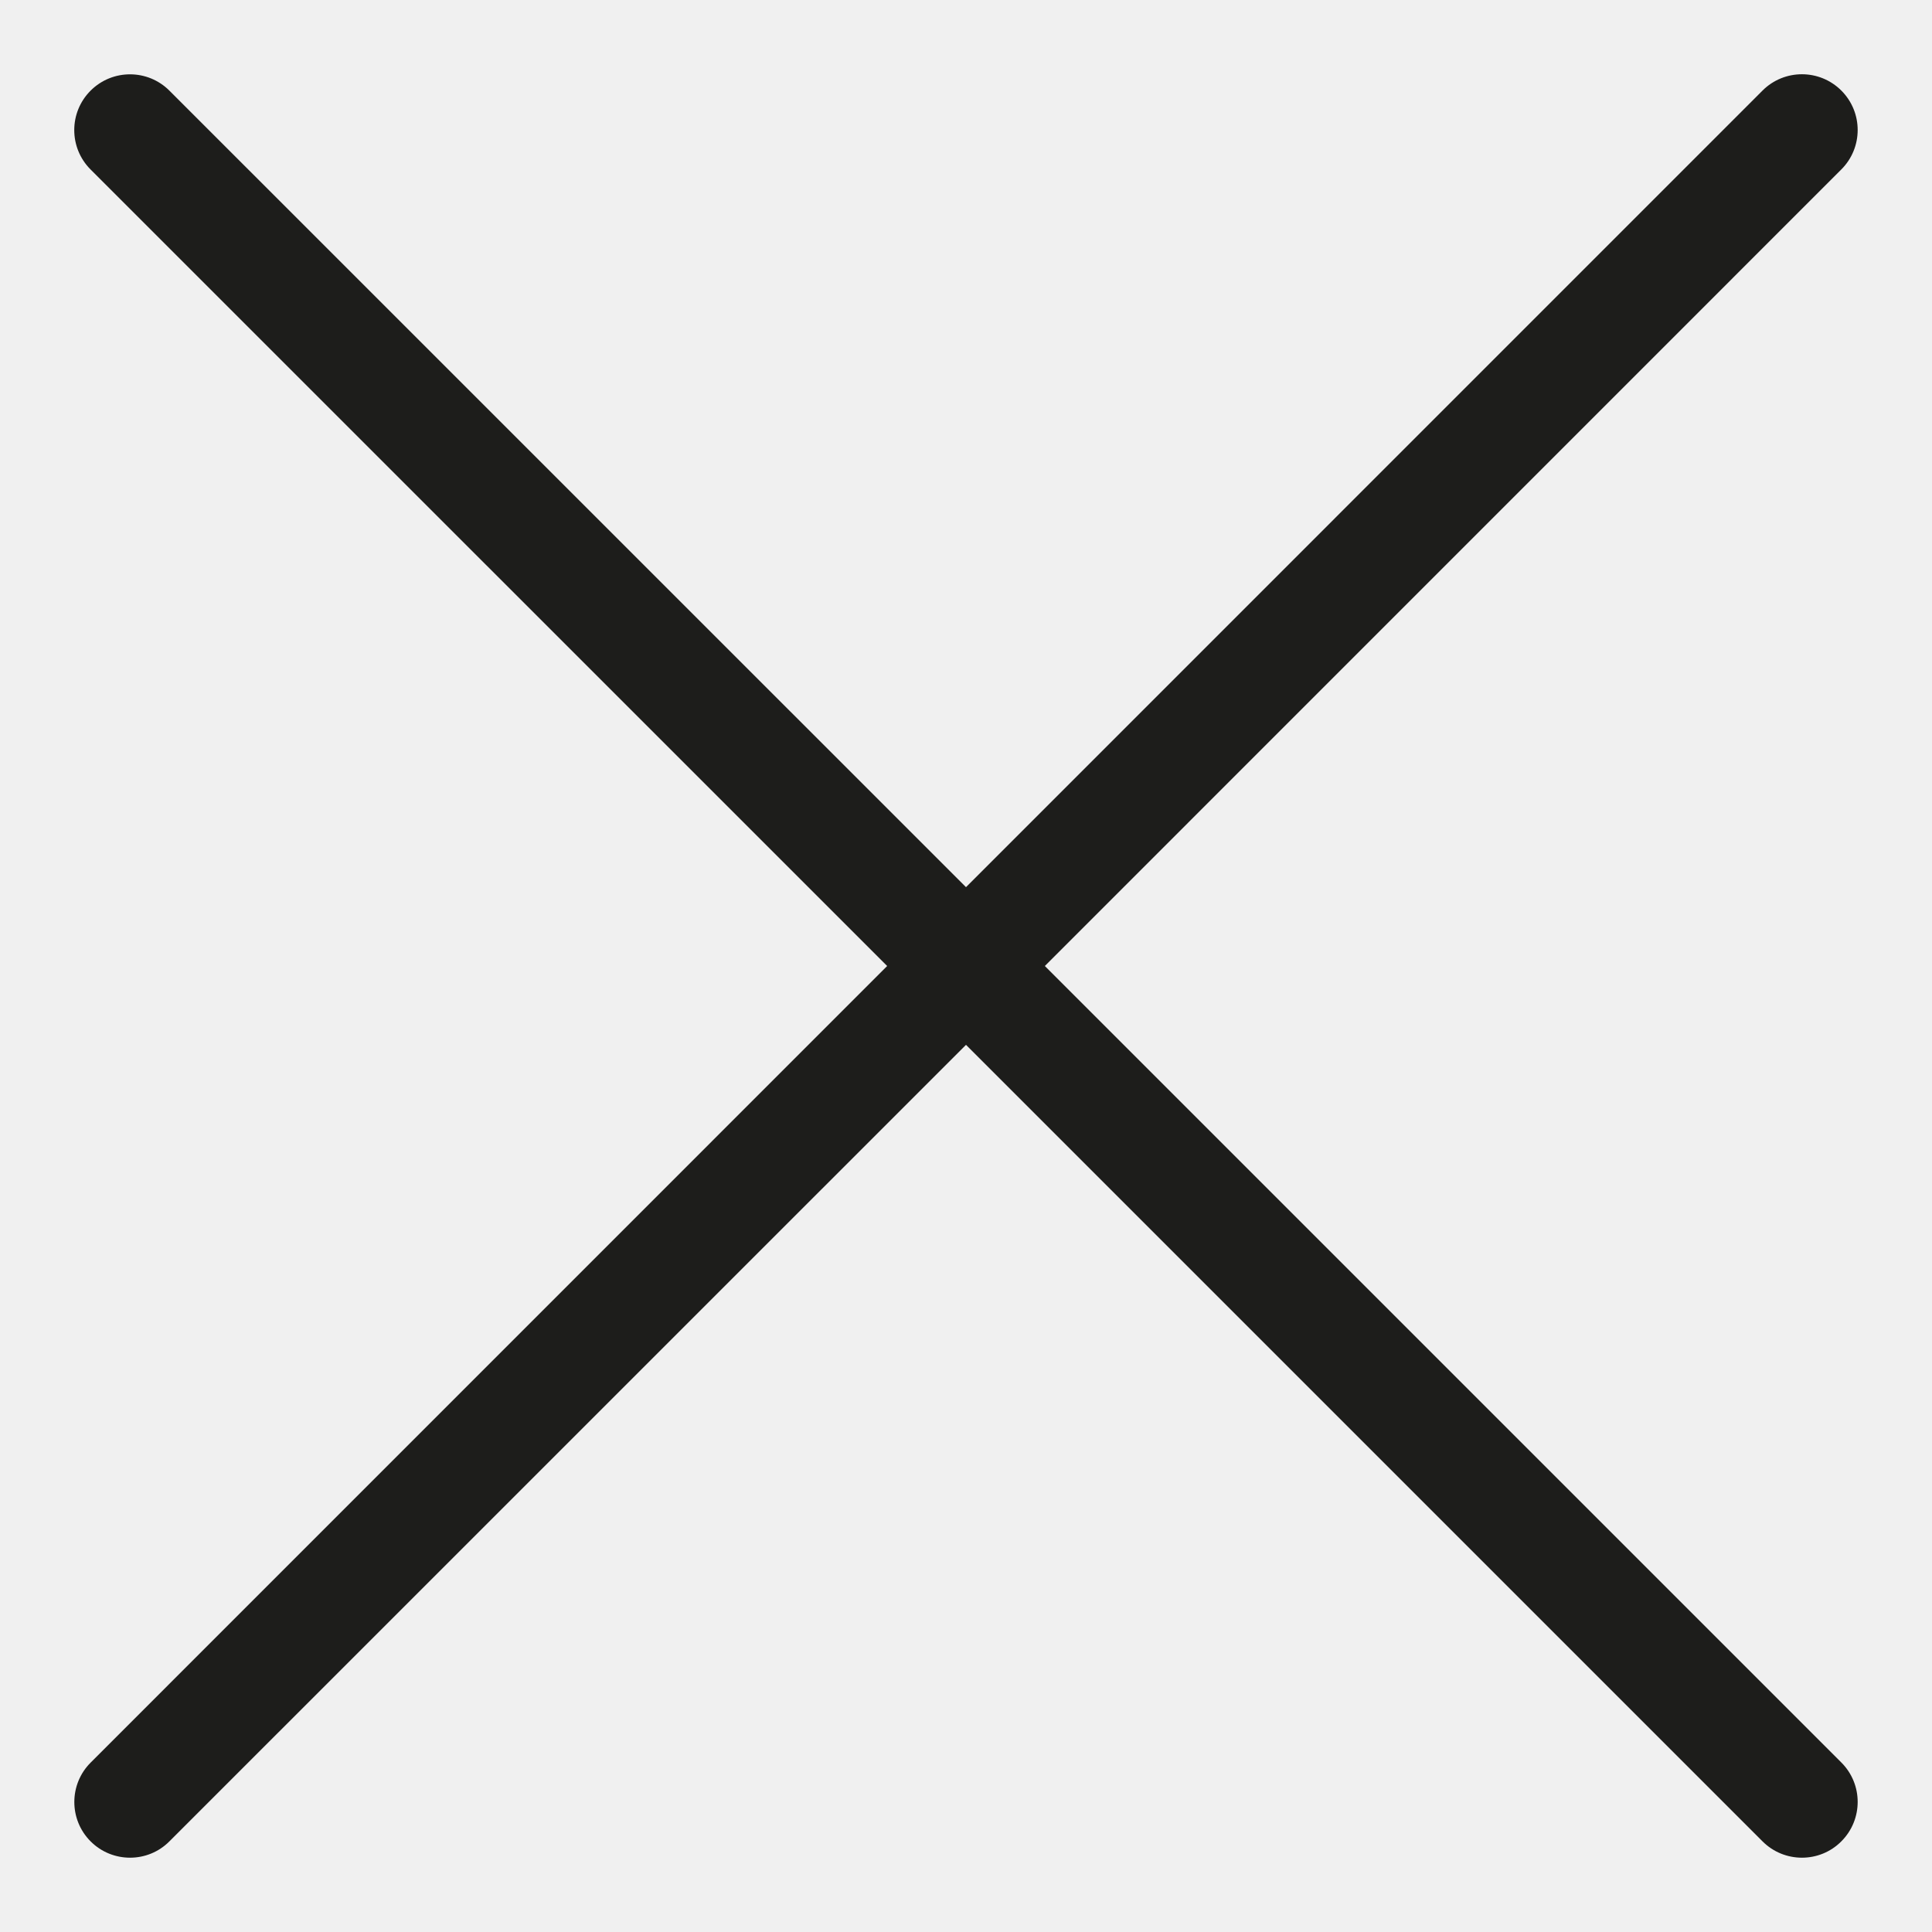
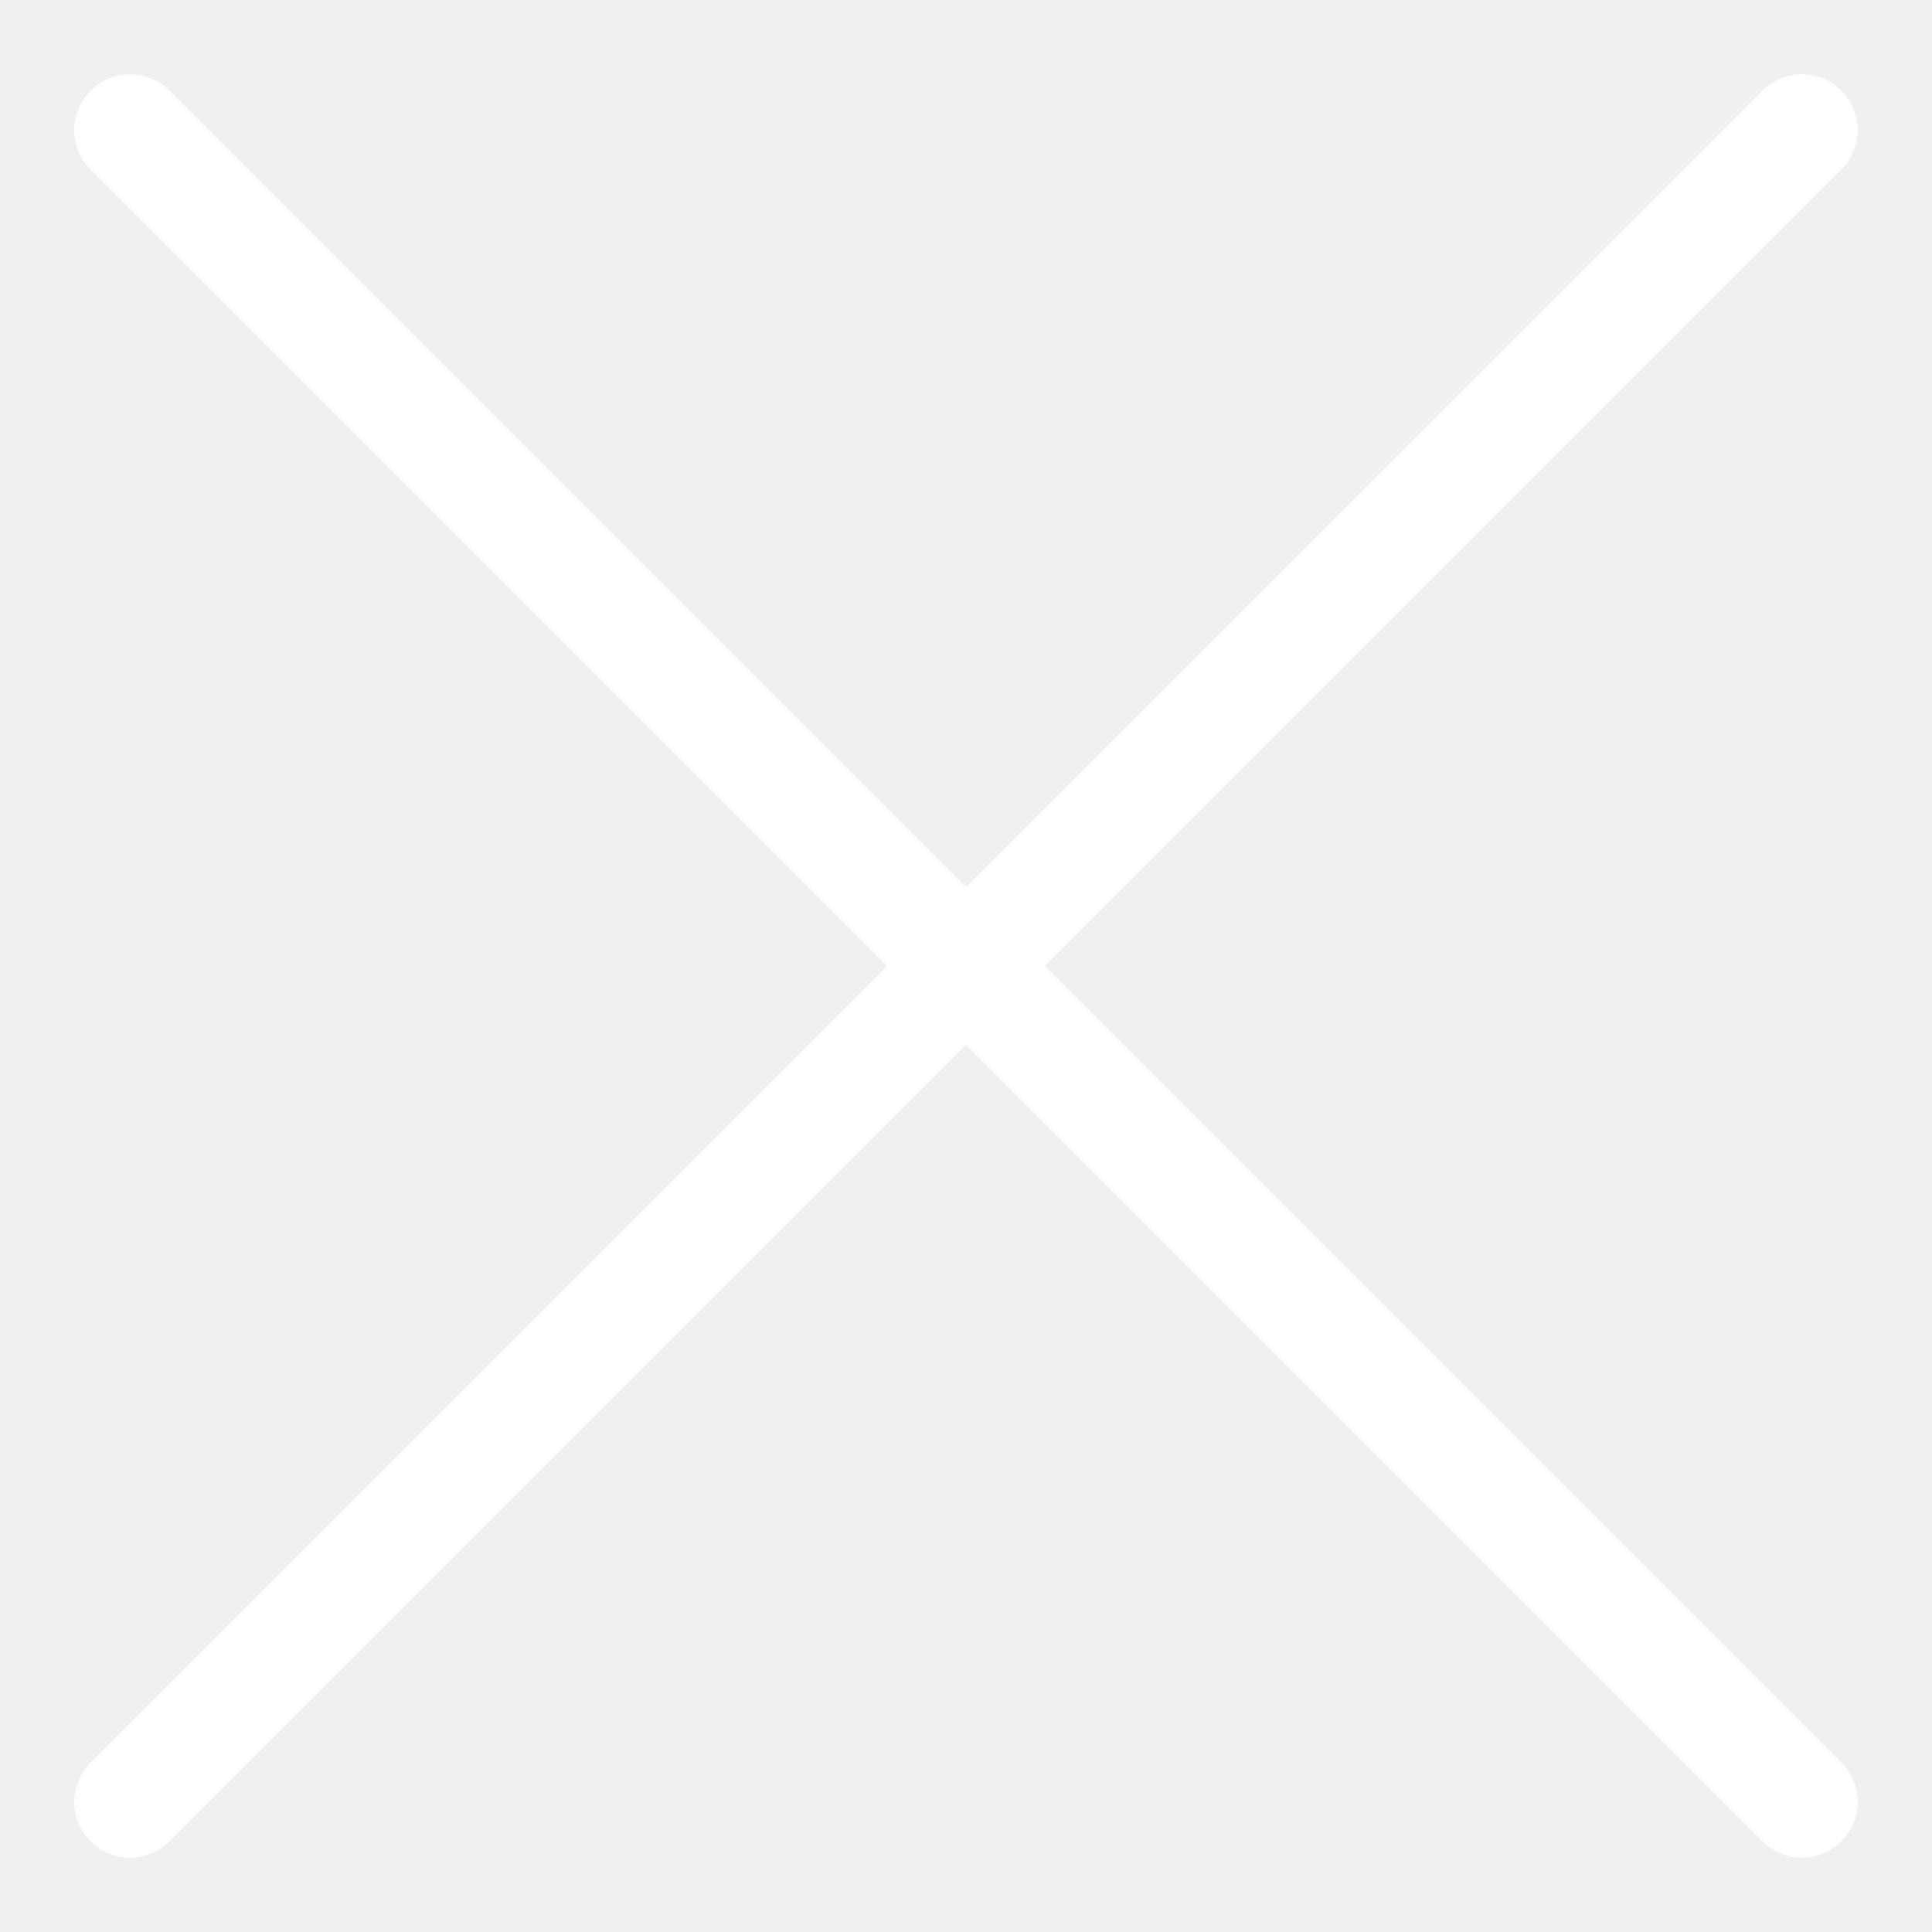
<svg xmlns="http://www.w3.org/2000/svg" enable-background="new 0 0 26 26" id="Слой_1" version="1.1" viewBox="0 0 26 26" xml:space="preserve">
-   <path d="M14.061,13L24.78,2.28c0.293-0.293,0.293-0.768,0-1.061  s-0.768-0.293-1.061,0L13,11.939L2.28,1.22c-0.293-0.293-0.768-0.293-1.061,0  s-0.293,0.768,0,1.061L11.939,13L1.22,23.72c-0.293,0.293-0.293,0.768,0,1.061  C1.366,24.927,1.558,25,1.75,25s0.384-0.073,0.53-0.22L13,14.061l10.72,10.72  C23.866,24.927,24.058,25,24.25,25s0.384-0.073,0.53-0.22  c0.293-0.293,0.293-0.768,0-1.061L14.061,13z" fill="#1D1D1B" />
+   <path d="M14.061,13L24.78,2.28c0.293-0.293,0.293-0.768,0-1.061  s-0.768-0.293-1.061,0L13,11.939L2.28,1.22c-0.293-0.293-0.768-0.293-1.061,0  s-0.293,0.768,0,1.061L11.939,13L1.22,23.72c-0.293,0.293-0.293,0.768,0,1.061  C1.366,24.927,1.558,25,1.75,25s0.384-0.073,0.53-0.22L13,14.061l10.72,10.72  C23.866,24.927,24.058,25,24.25,25s0.384-0.073,0.53-0.22  c0.293-0.293,0.293-0.768,0-1.061L14.061,13z" fill="#FFFFFF" />
</svg>
